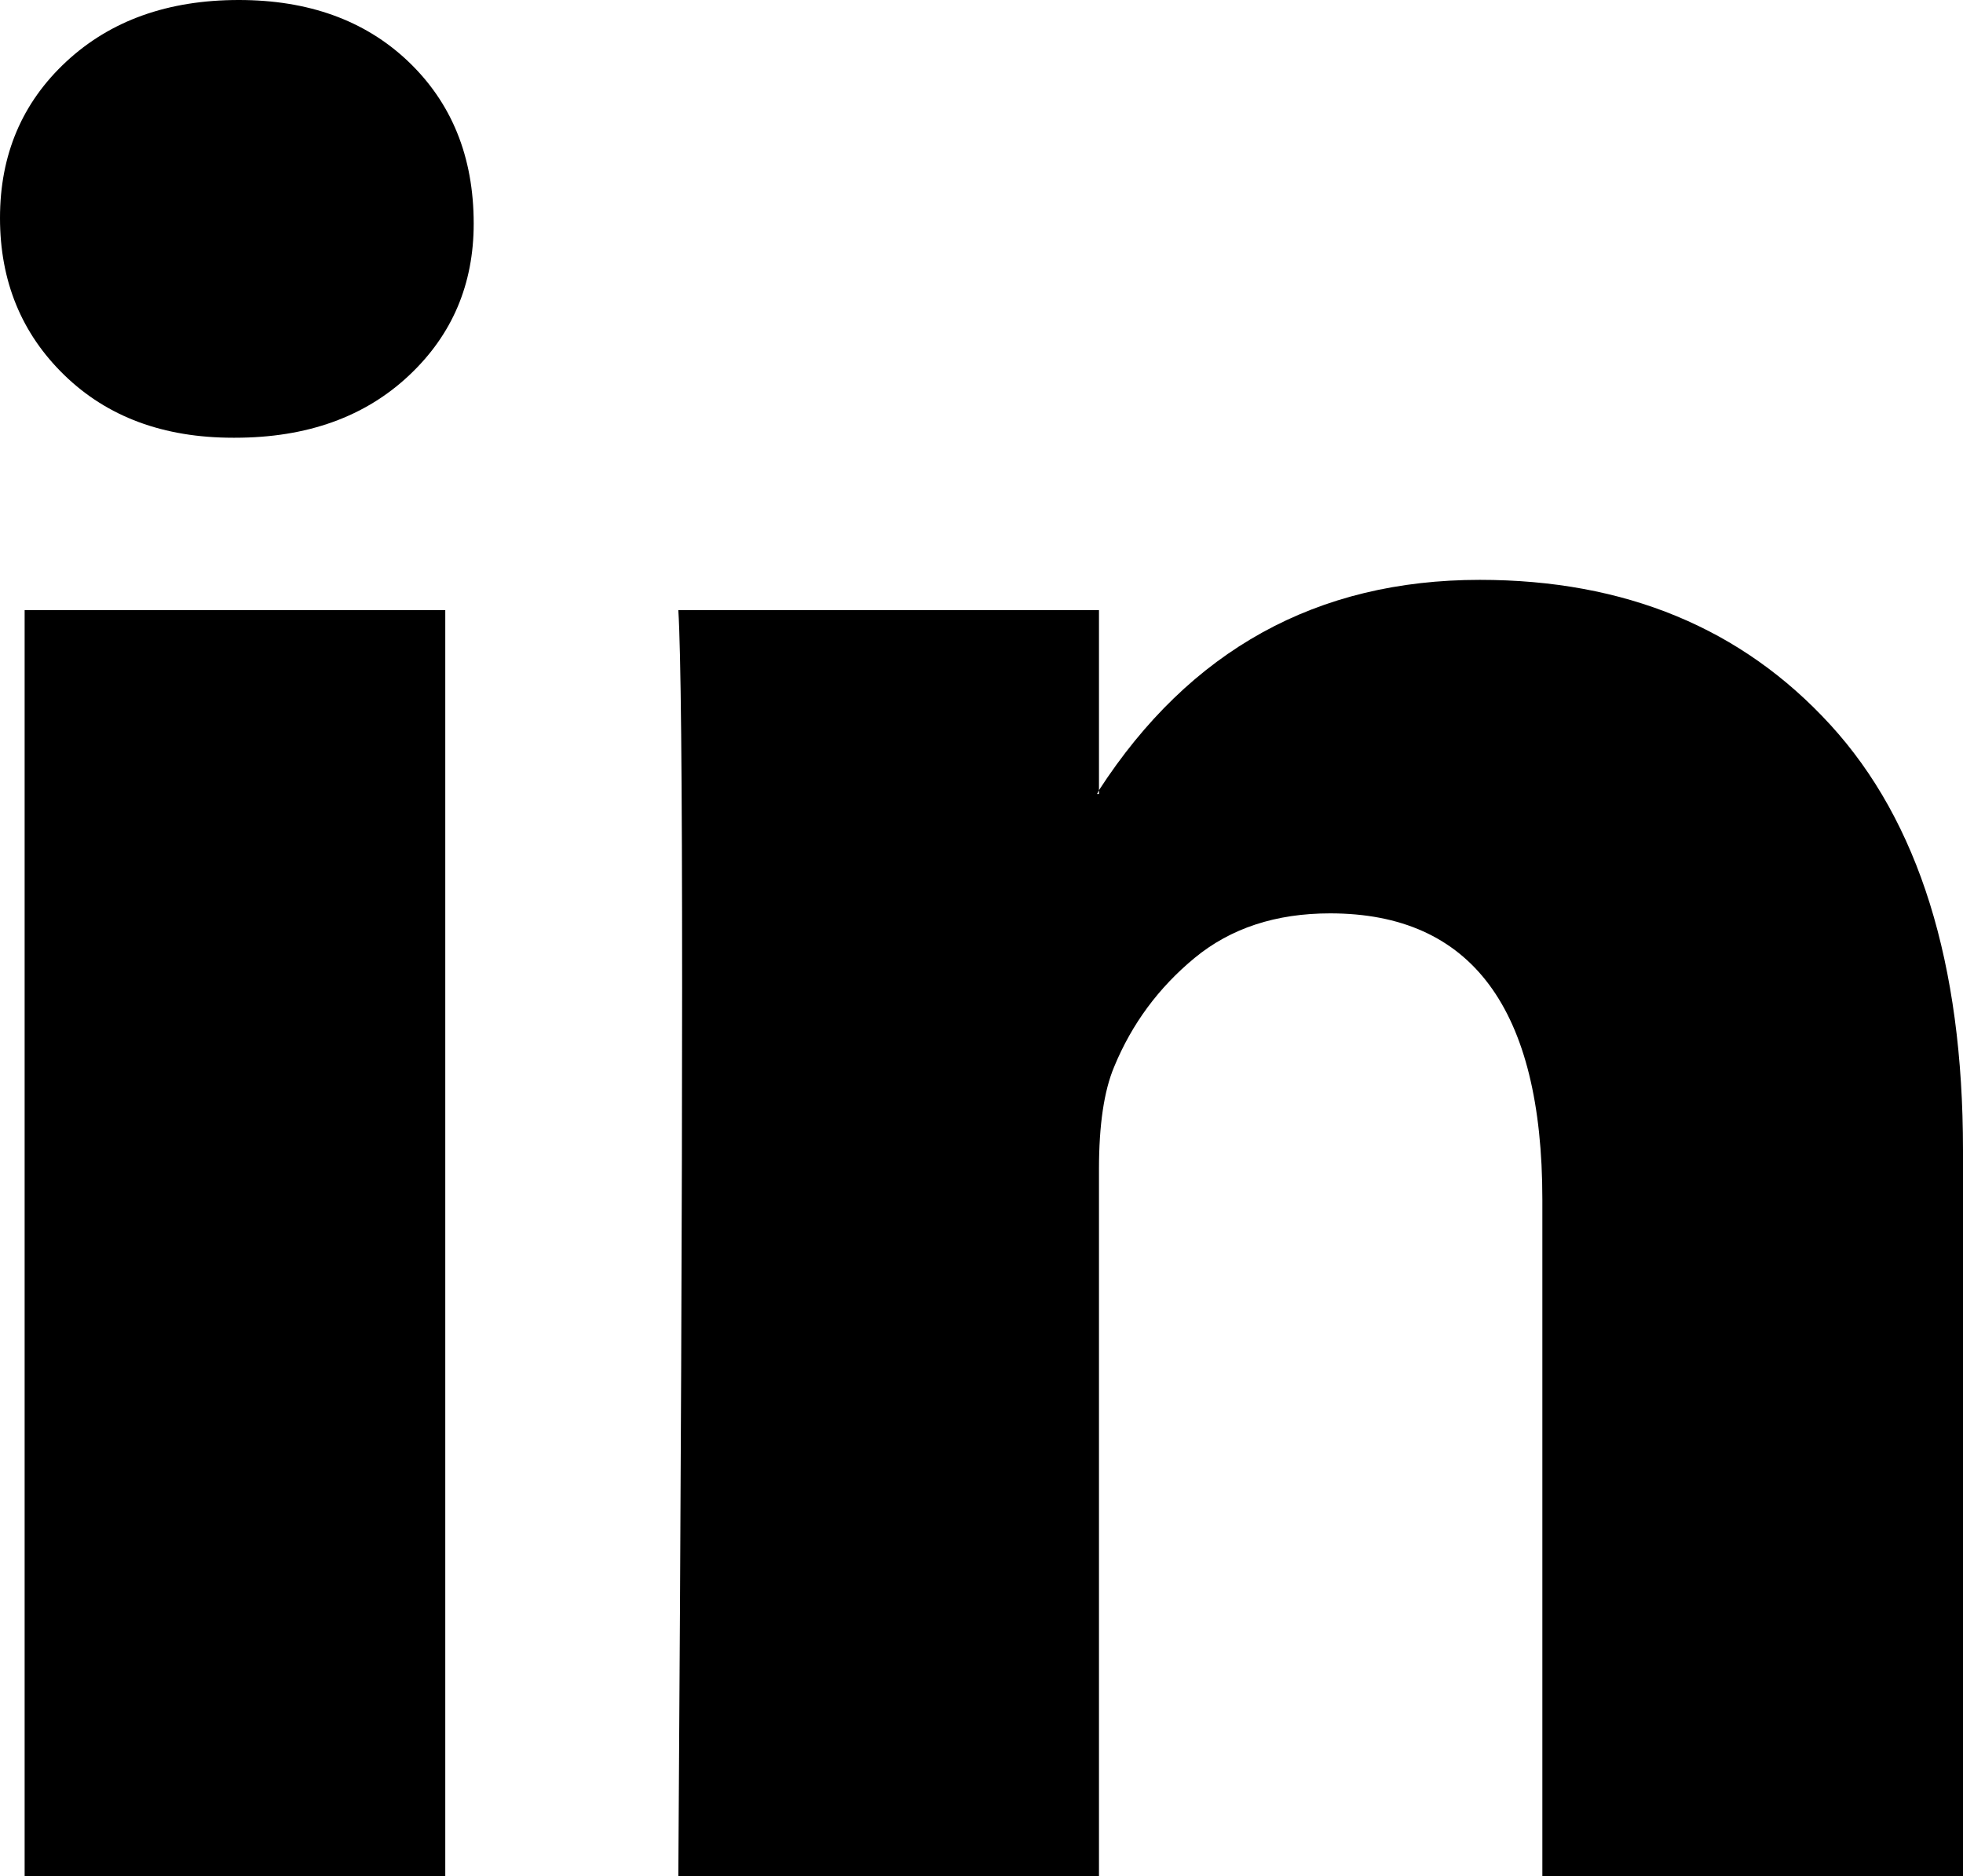
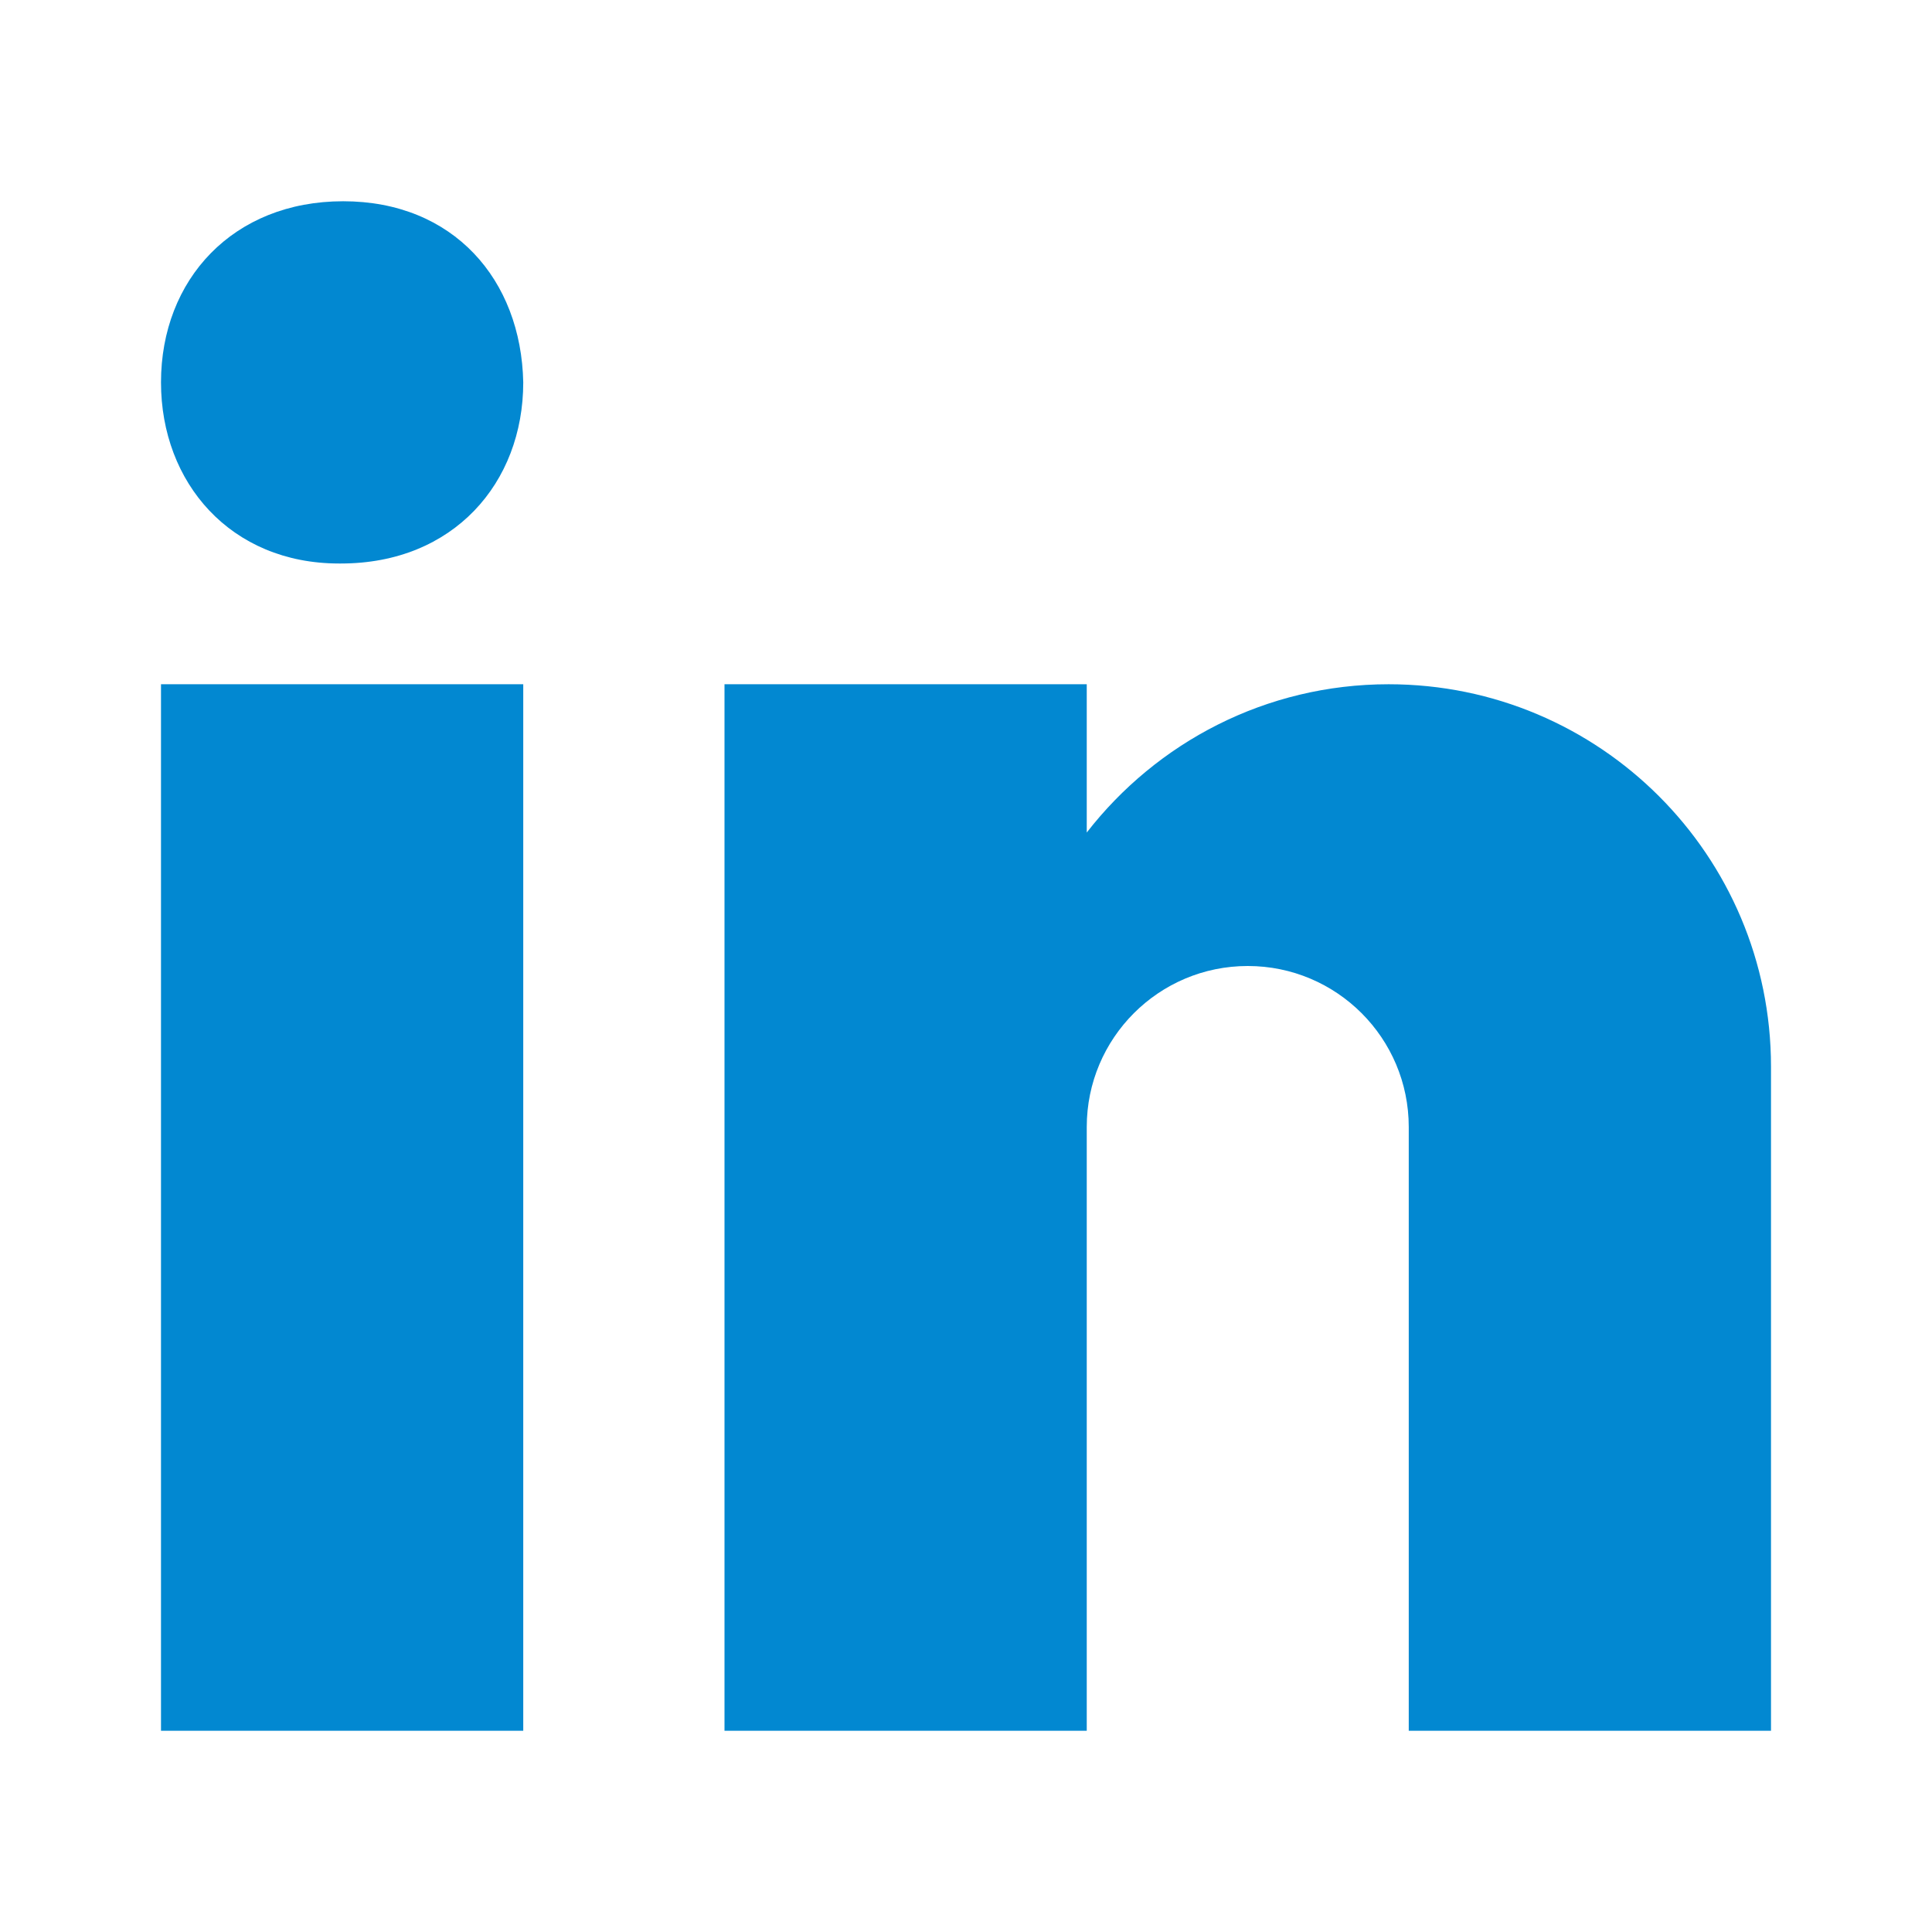
- <svg xmlns="http://www.w3.org/2000/svg" width="2500" height="2389" viewBox="0 5 1036 990">
-   <path d="M0 120c0-33.334 11.667-60.834 35-82.5C58.333 15.833 88.667 5 126 5c36.667 0 66.333 10.666 89 32 23.333 22 35 50.666 35 86 0 32-11.333 58.666-34 80-23.333 22-54 33-92 33h-1c-36.667 0-66.333-11-89-33S0 153.333 0 120zm13 875V327h222v668H13zm345 0h222V622c0-23.334 2.667-41.334 8-54 9.333-22.667 23.5-41.834 42.5-57.5 19-15.667 42.833-23.5 71.5-23.5 74.667 0 112 50.333 112 151v357h222V612c0-98.667-23.333-173.5-70-224.5S857.667 311 781 311c-86 0-153 37-201 111v2h-1l1-2v-95H358c1.333 21.333 2 87.666 2 199 0 111.333-.667 267.666-2 469z" />
+ <svg xmlns="http://www.w3.org/2000/svg" viewBox="0 0 48 48" width="48px" height="48px">
+   <path fill="#0288d1" d="M8.421 14h.052 0C11.263 14 13 12 13 9.5 12.948 6.945 11.263 5 8.526 5 5.789 5 4 6.945 4 9.5 4 12 5.736 14 8.421 14zM4 17H13V43H4zM44 26.5c0-5.247-4.253-9.5-9.5-9.5-3.053 0-5.762 1.446-7.5 3.684V17h-9v26h9V28h0c0-2.209 1.791-4 4-4s4 1.791 4 4v15h9C44 43 44 27.955 44 26.5z" />
</svg>
